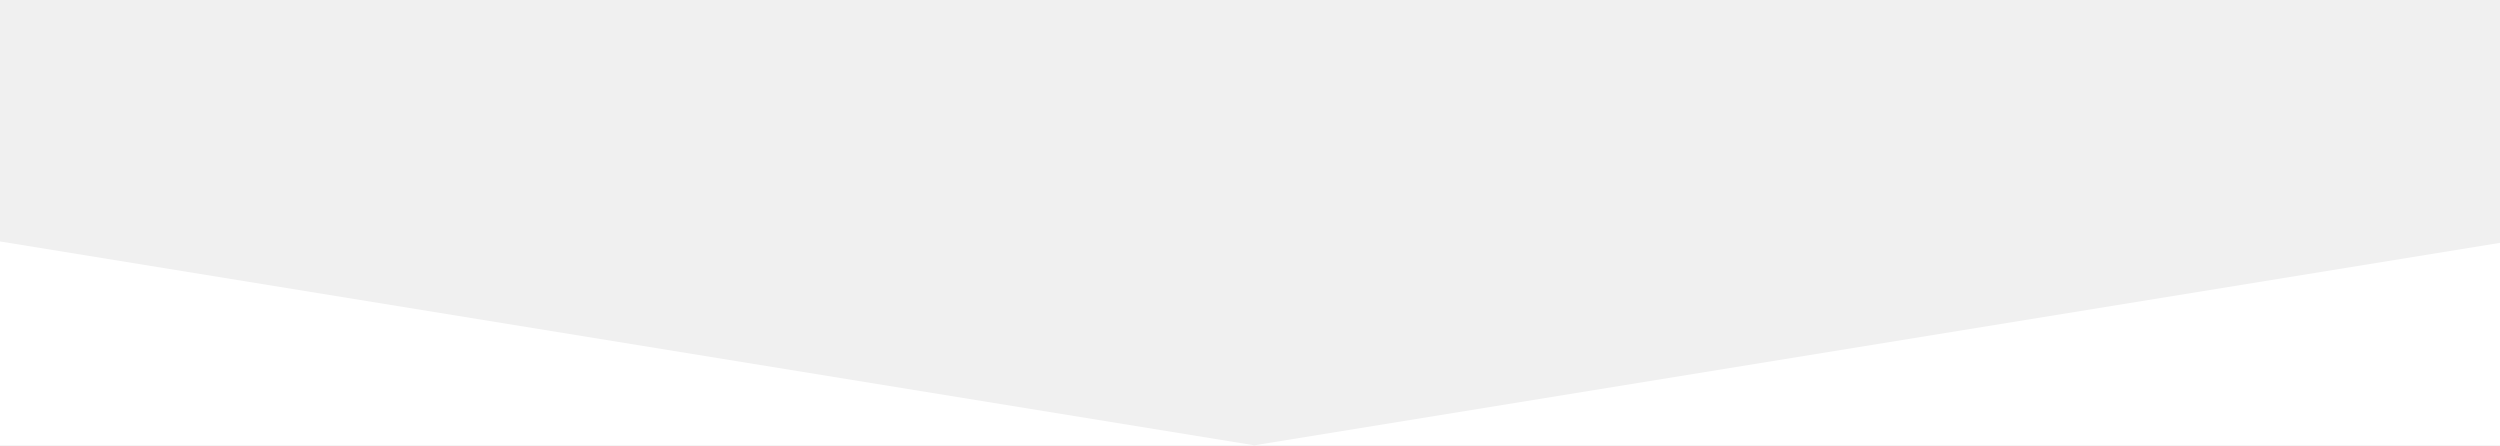
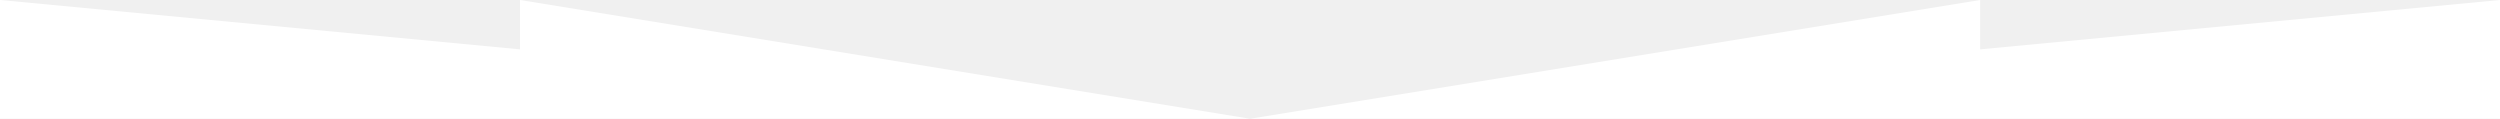
- <svg xmlns="http://www.w3.org/2000/svg" width="320" height="57" viewBox="0 0 320 57" fill="none">
-   <path d="M-190.171 23.7L-440 0V57H-190.171H160.55L-190.171 0V23.7Z" fill="white" />
-   <path d="M511.271 23.7V0L160.55 57H511.271H761V0L511.271 23.7Z" fill="white" />
+ <svg xmlns="http://www.w3.org/2000/svg" width="1200" height="57" viewBox="0 0 1200 57" fill="none">
+   <path d="M249.6 23.7L0 0V57H249.6H600L249.6 0V23.7Z" fill="white" />
+   <path d="M950.479 23.7V0L600.05 57H950.479H1200V0L950.479 23.7Z" fill="white" />
</svg>
